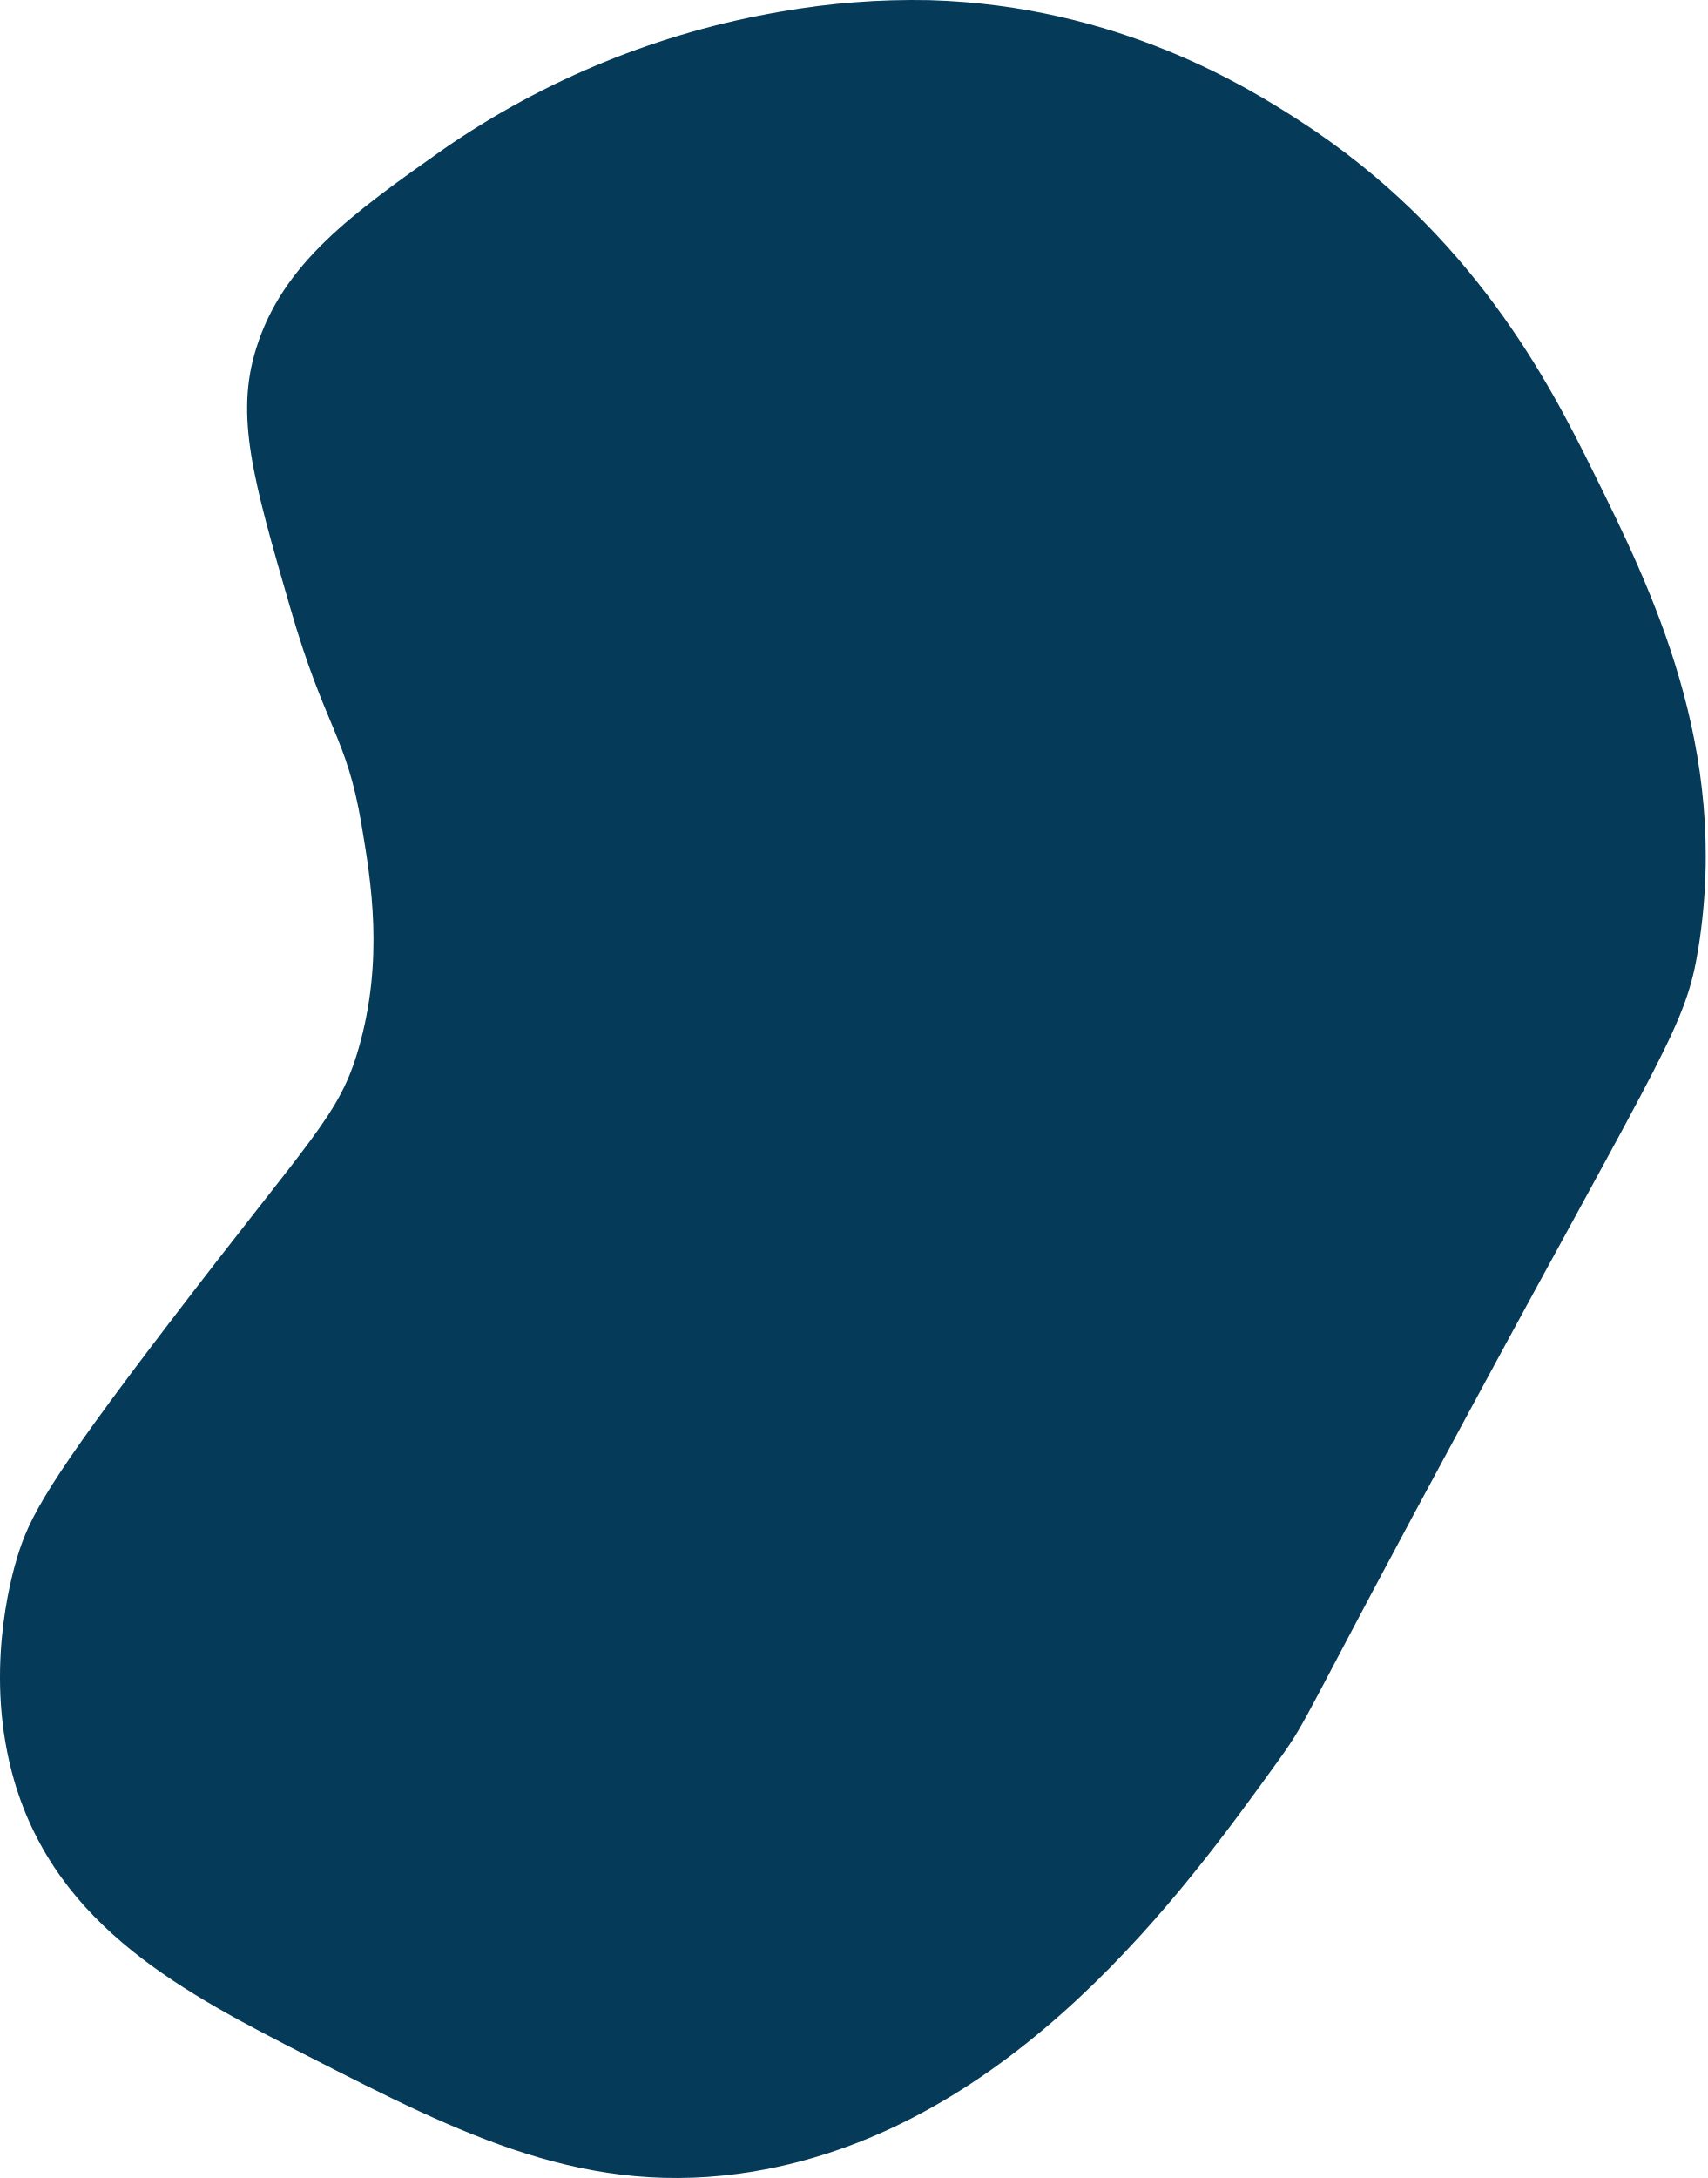
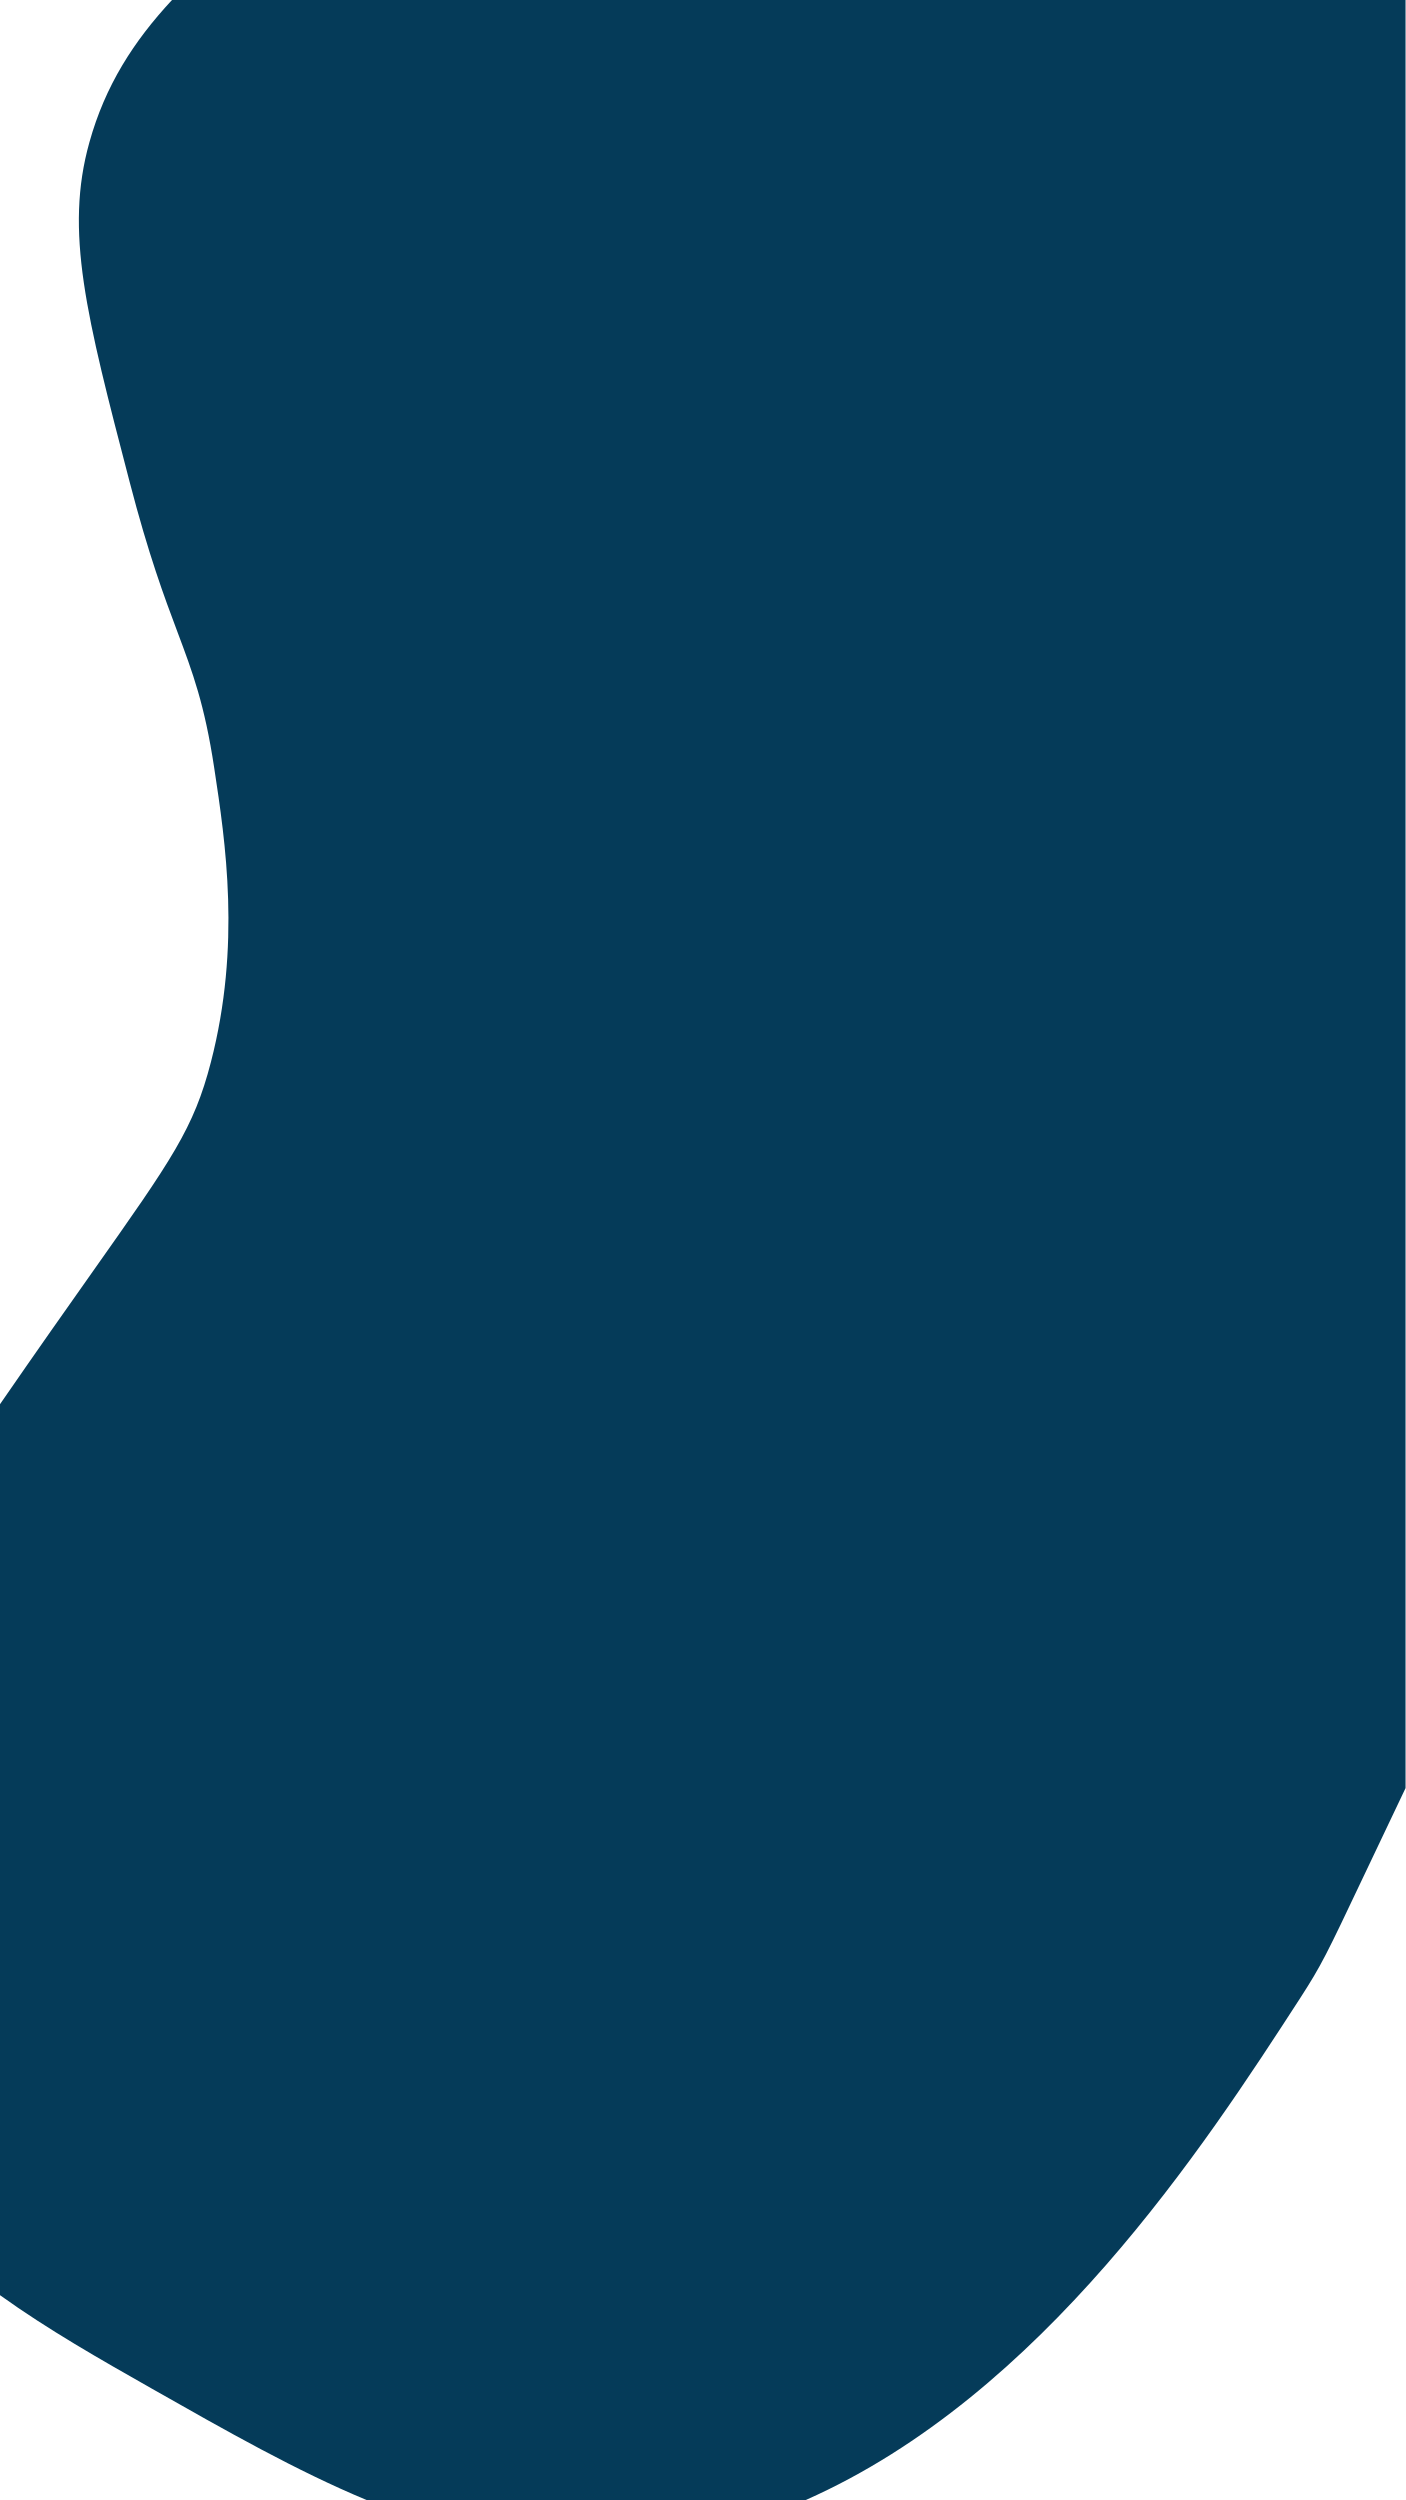
- <svg xmlns="http://www.w3.org/2000/svg" width="553" height="705" viewBox="0 0 553 705" fill="none">
-   <path d="M243.86 702.906C190.229 711.802 149.578 691.028 99.87 665.634C60.177 645.36 18.591 624.108 4.63 576.506C-5.316 542.375 3.558 510.815 5.542 504.171C9.466 491.292 14.895 480.416 54.816 428.195C101.33 367.237 109.816 361.252 116.135 339.272C124.393 310.533 120.127 285.162 117.048 266.936C112.189 238.016 105.322 236.082 93.871 196.399C82.008 155.441 76.077 134.849 82.898 112.936C91.475 85.154 114.128 69.089 143.783 48.155C176.404 25.615 213.575 10.471 252.688 3.785C268.617 0.968 284.785 -0.282 300.958 0.053C361.958 1.828 404.297 28.427 420.859 39.145C476.84 75.347 501.705 124.154 515.734 152.506C534.691 190.778 560.104 242.089 549.952 306.483C545.914 331.899 539.641 338.498 475.813 456.66C420.334 559.077 424.372 555.254 414.106 569.589C383.47 612.139 328.014 688.957 243.86 702.906Z" fill="#053B59" />
+ <svg xmlns="http://www.w3.org/2000/svg" width="375" height="667" viewBox="0 0 375 667" fill="none">
+   <path fill-rule="evenodd" clip-rule="evenodd" d="M214.982 667H97.793C79.171 659.242 60.565 648.676 40.437 637.245L40.407 637.228C26.746 629.471 12.856 621.583 0 612.353V374.645C10.031 360.095 18.132 348.617 24.734 339.263C45.954 309.197 51.695 301.063 56.271 283.369C64.325 252.209 60.165 224.701 57.161 204.939C54.587 187.91 51.436 179.51 47.305 168.498C43.829 159.233 39.659 148.118 34.556 128.459C22.986 84.051 17.201 61.723 23.854 37.965C28.044 22.875 35.679 10.974 45.892 0H375V477.067C370.366 486.77 366.767 494.363 363.892 500.428C353.786 521.746 352.628 524.19 346.894 533.091C321.371 572.498 278.186 639.013 214.982 667Z" fill="#053B59" />
</svg>
